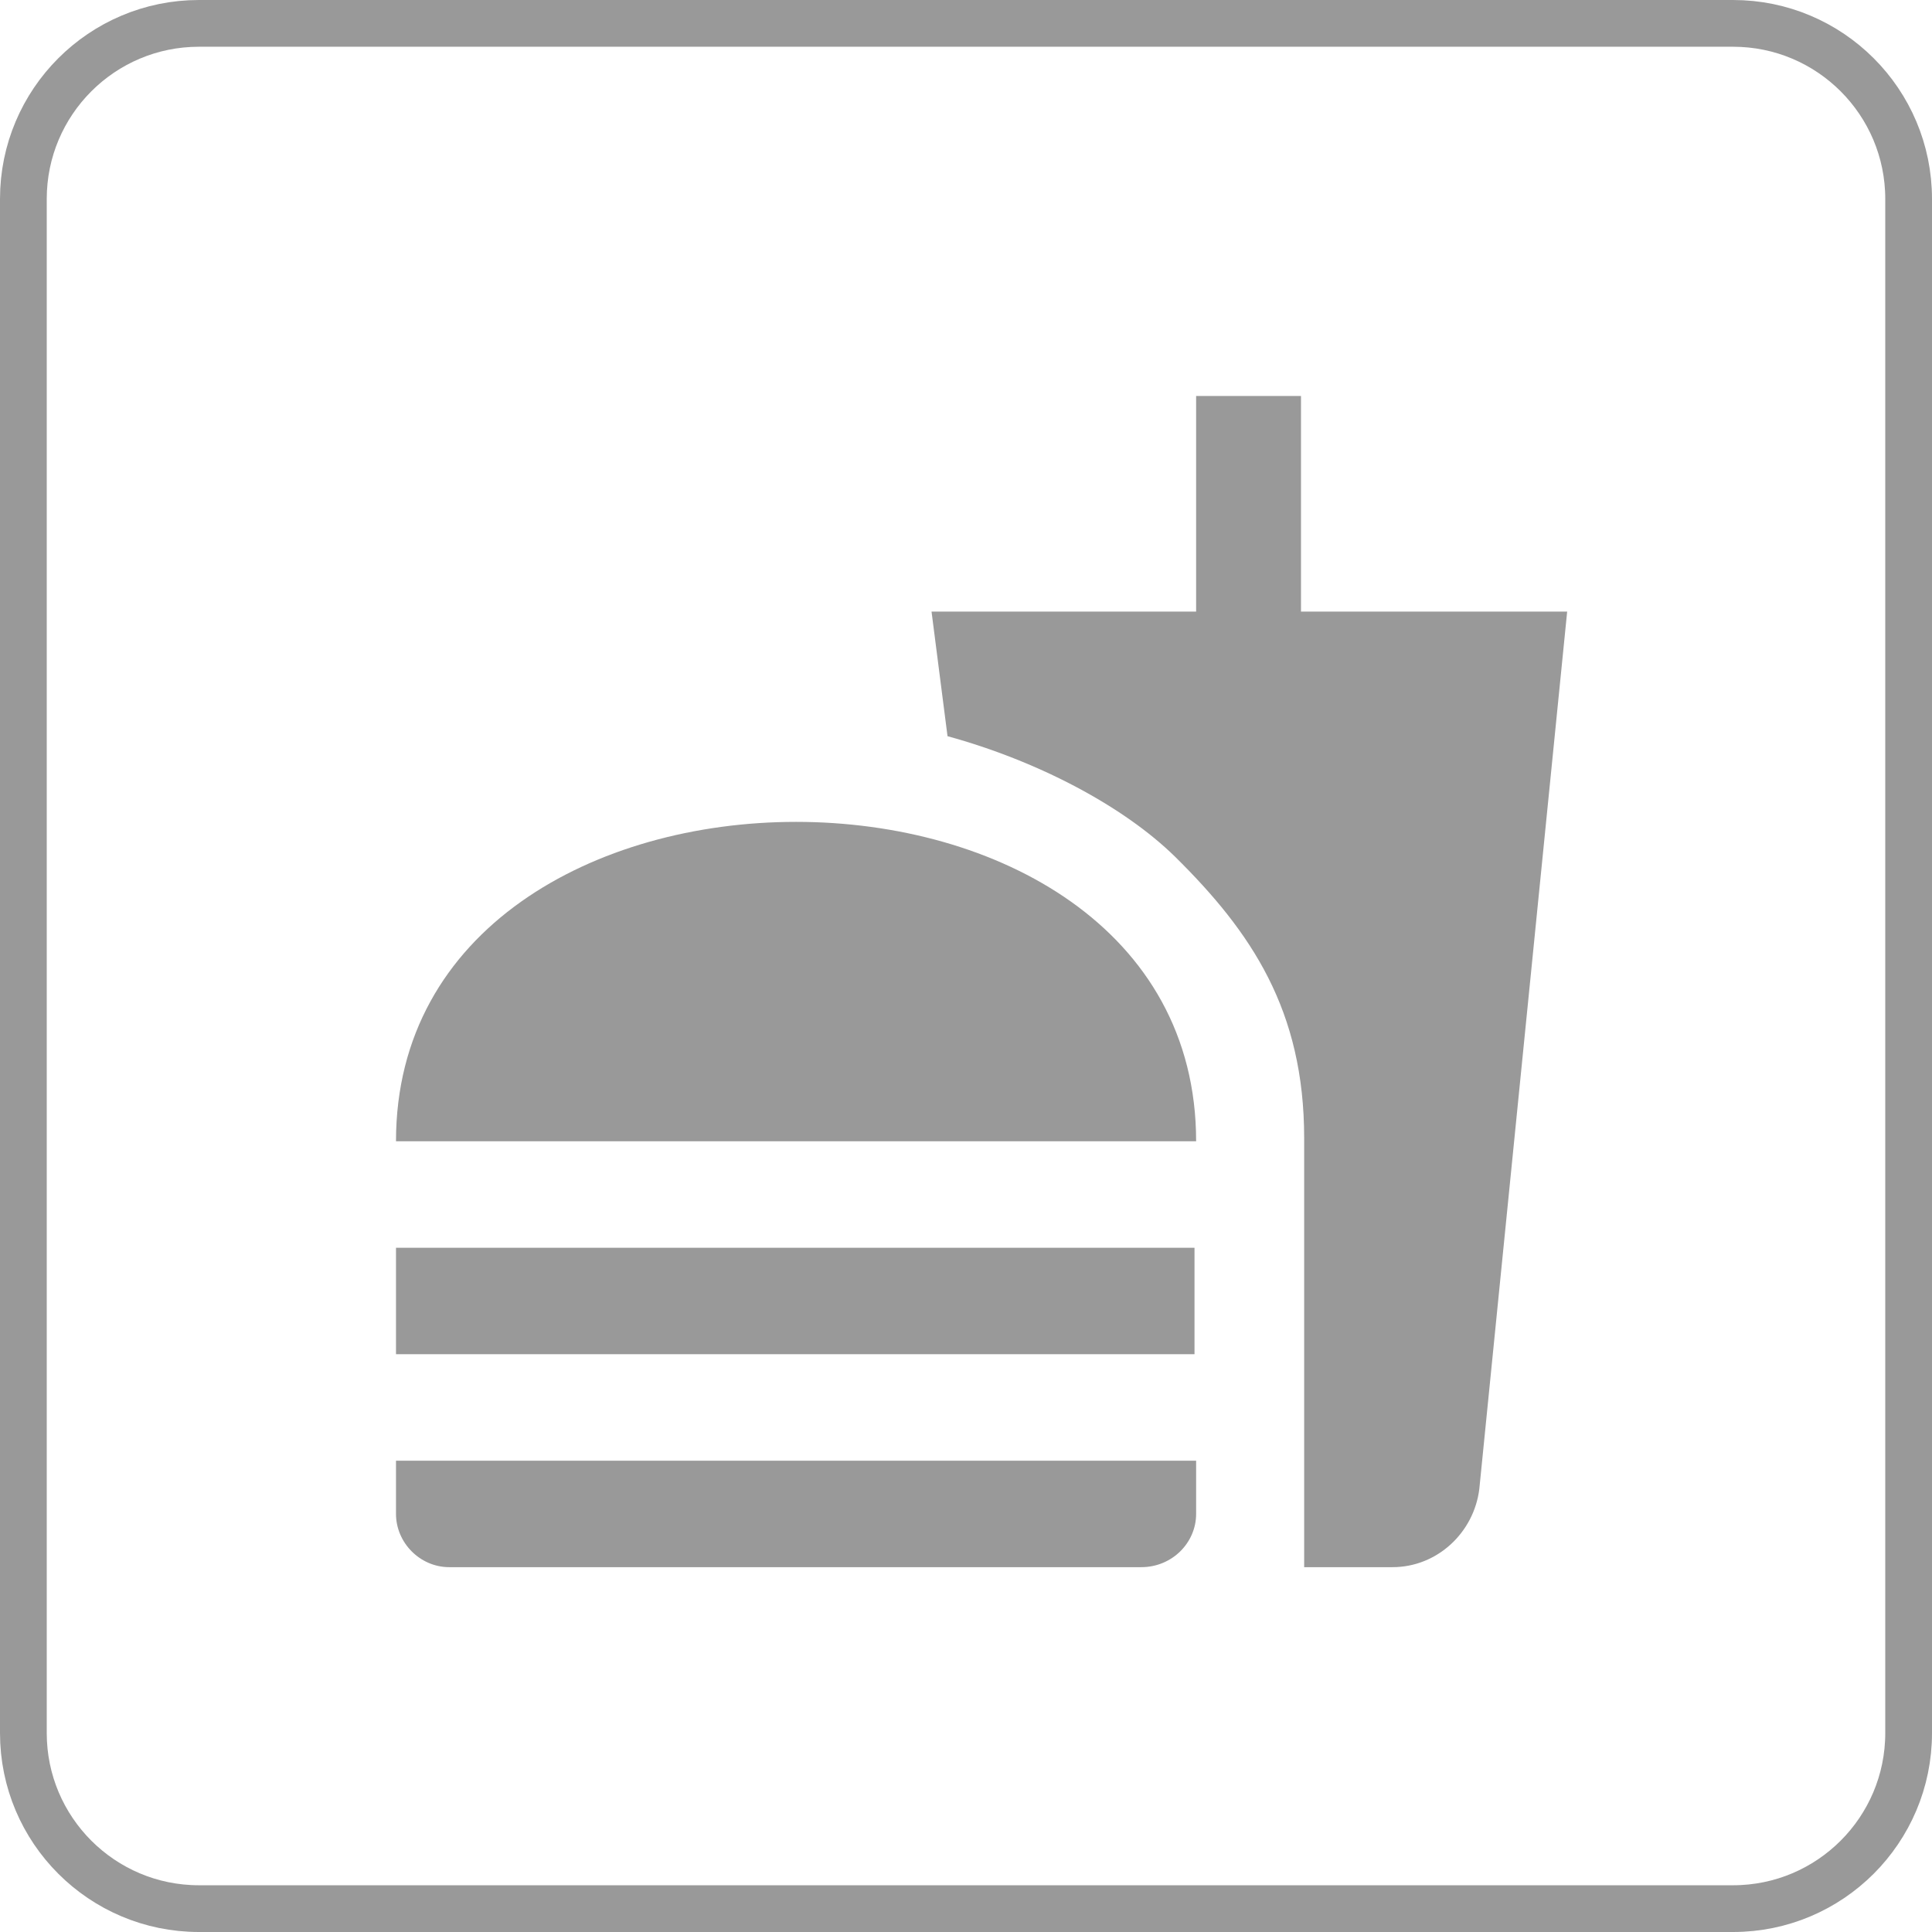
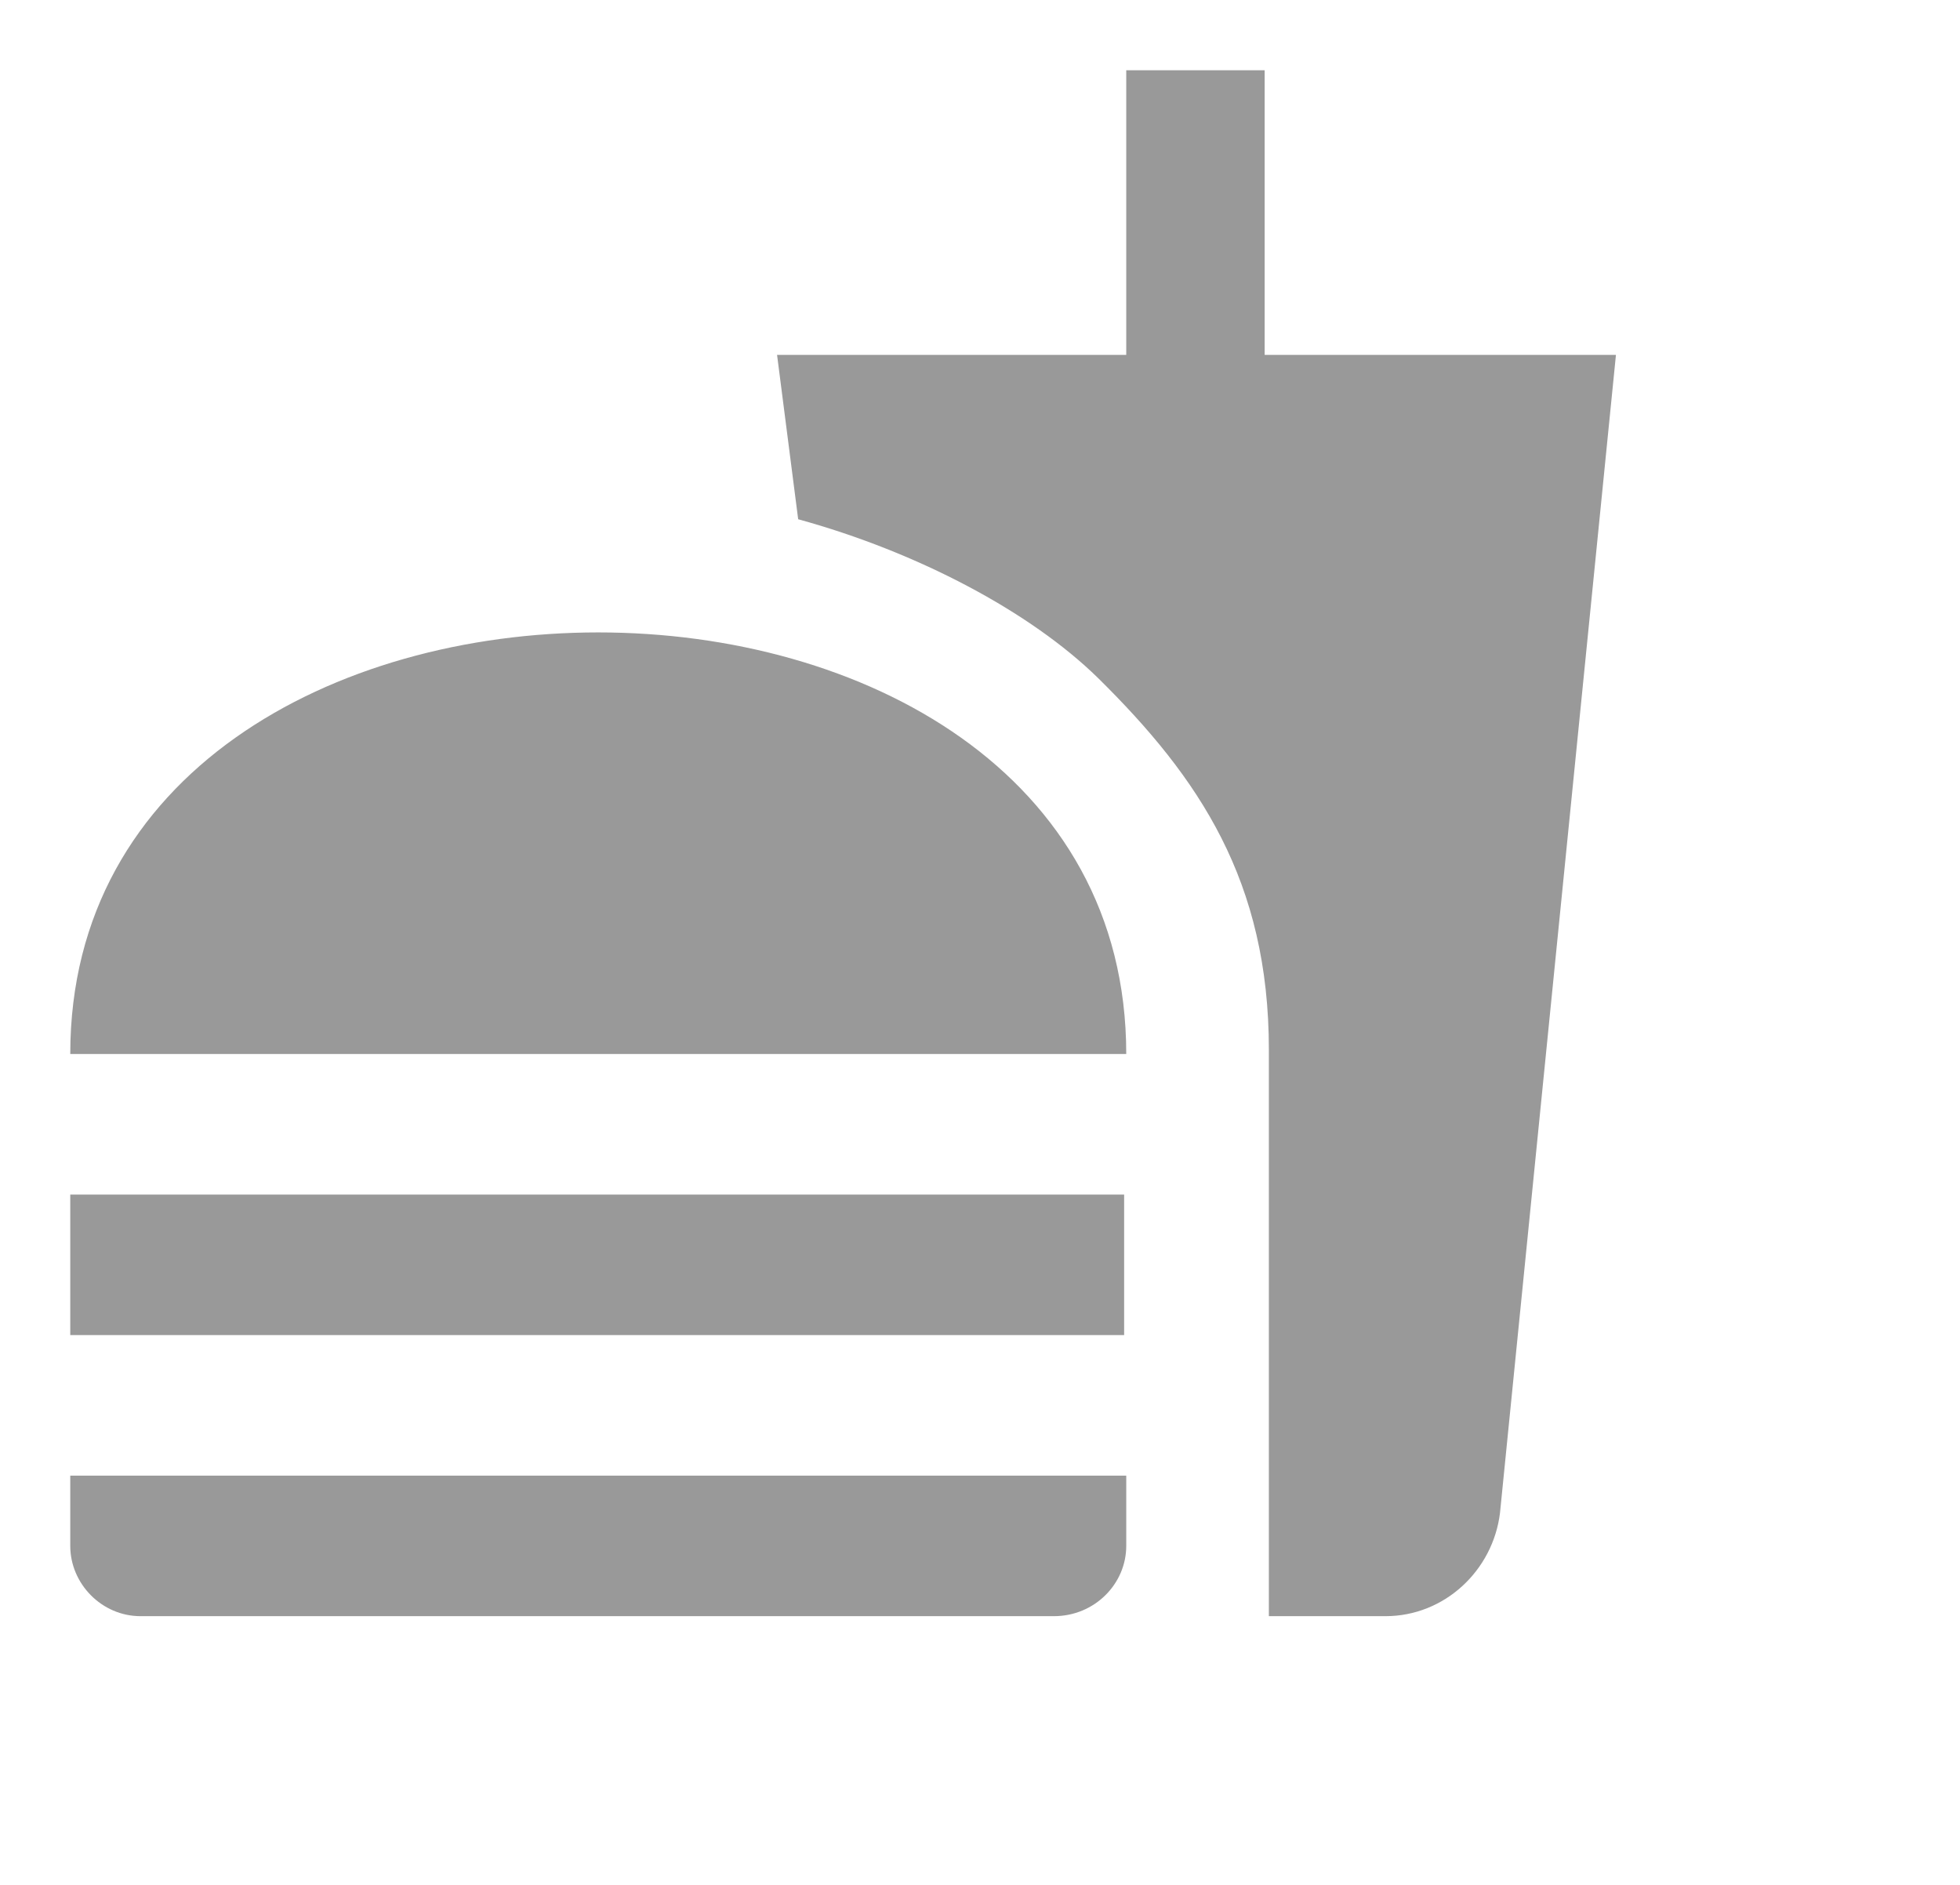
- <svg xmlns="http://www.w3.org/2000/svg" width="62" height="62" viewBox="0 0 62 62" fill="none">
-   <rect x="0.75" y="0.75" width="60.5" height="60.5" rx="5.635" stroke="#999999" stroke-width="1.5" />
-   <path d="M41.852 50.292H44.688C46.123 50.292 47.302 49.181 47.473 47.78L50.292 19.627H41.75V12.708H38.385V19.627H29.894L30.407 23.625C33.328 24.427 36.061 25.88 37.701 27.485C40.161 29.911 41.852 32.422 41.852 36.522V50.292ZM12.708 48.583V46.875H38.385V48.583C38.385 49.506 37.616 50.292 36.625 50.292H14.417C13.477 50.292 12.708 49.506 12.708 48.583ZM38.385 36.625C38.385 22.958 12.708 22.958 12.708 36.625H38.385ZM12.708 40.042H38.333V43.458H12.708V40.042Z" fill="#999999" />
+ <svg xmlns="http://www.w3.org/2000/svg" width="26" height="25" viewBox="0 0 26 25" fill="none">
+   <path d="M16.832 21.436H18.379C19.162 21.436 19.805 20.83 19.898 20.066L21.436 4.707H16.776V0.932H14.94V4.707H10.308L10.588 6.887C12.181 7.325 13.673 8.118 14.567 8.994C15.909 10.317 16.832 11.687 16.832 13.924V21.436ZM0.932 20.504V19.572H14.94V20.504C14.94 21.007 14.521 21.436 13.98 21.436H1.864C1.351 21.436 0.932 21.007 0.932 20.504ZM14.94 13.98C14.94 6.524 0.932 6.524 0.932 13.98H14.94ZM0.932 15.844H14.912V17.708H0.932V15.844Z" fill="#999999" />
</svg>
